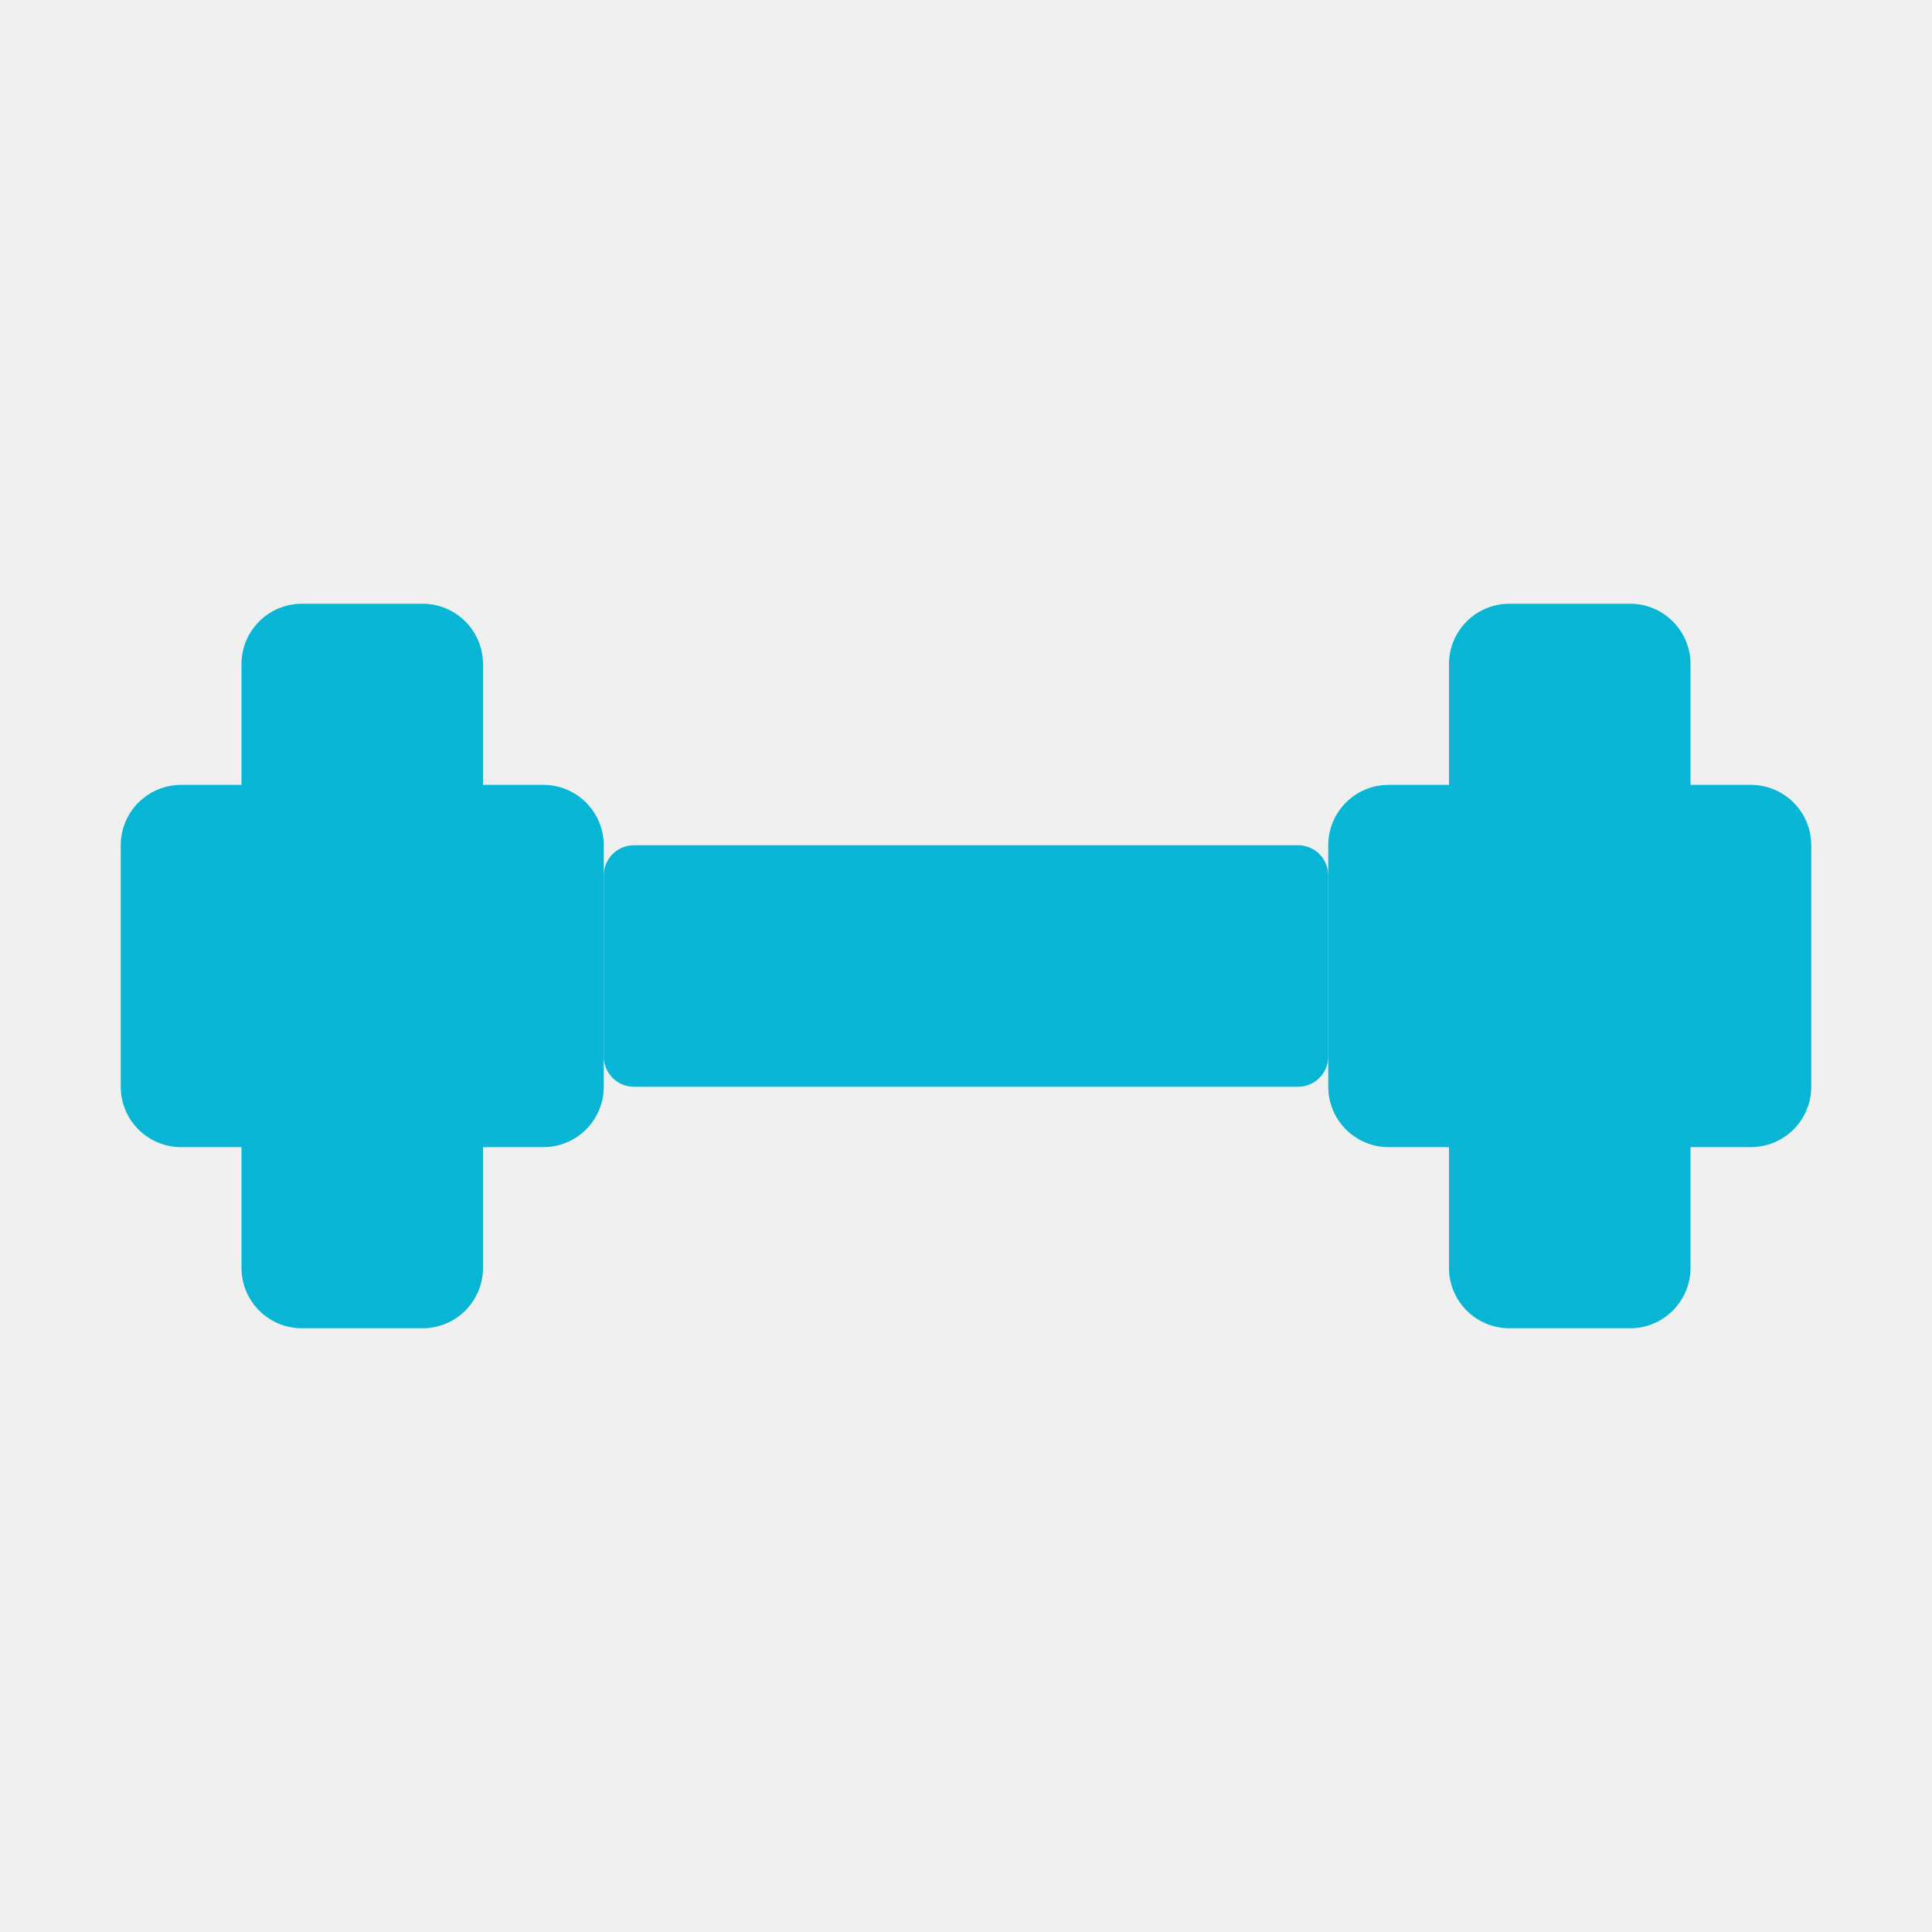
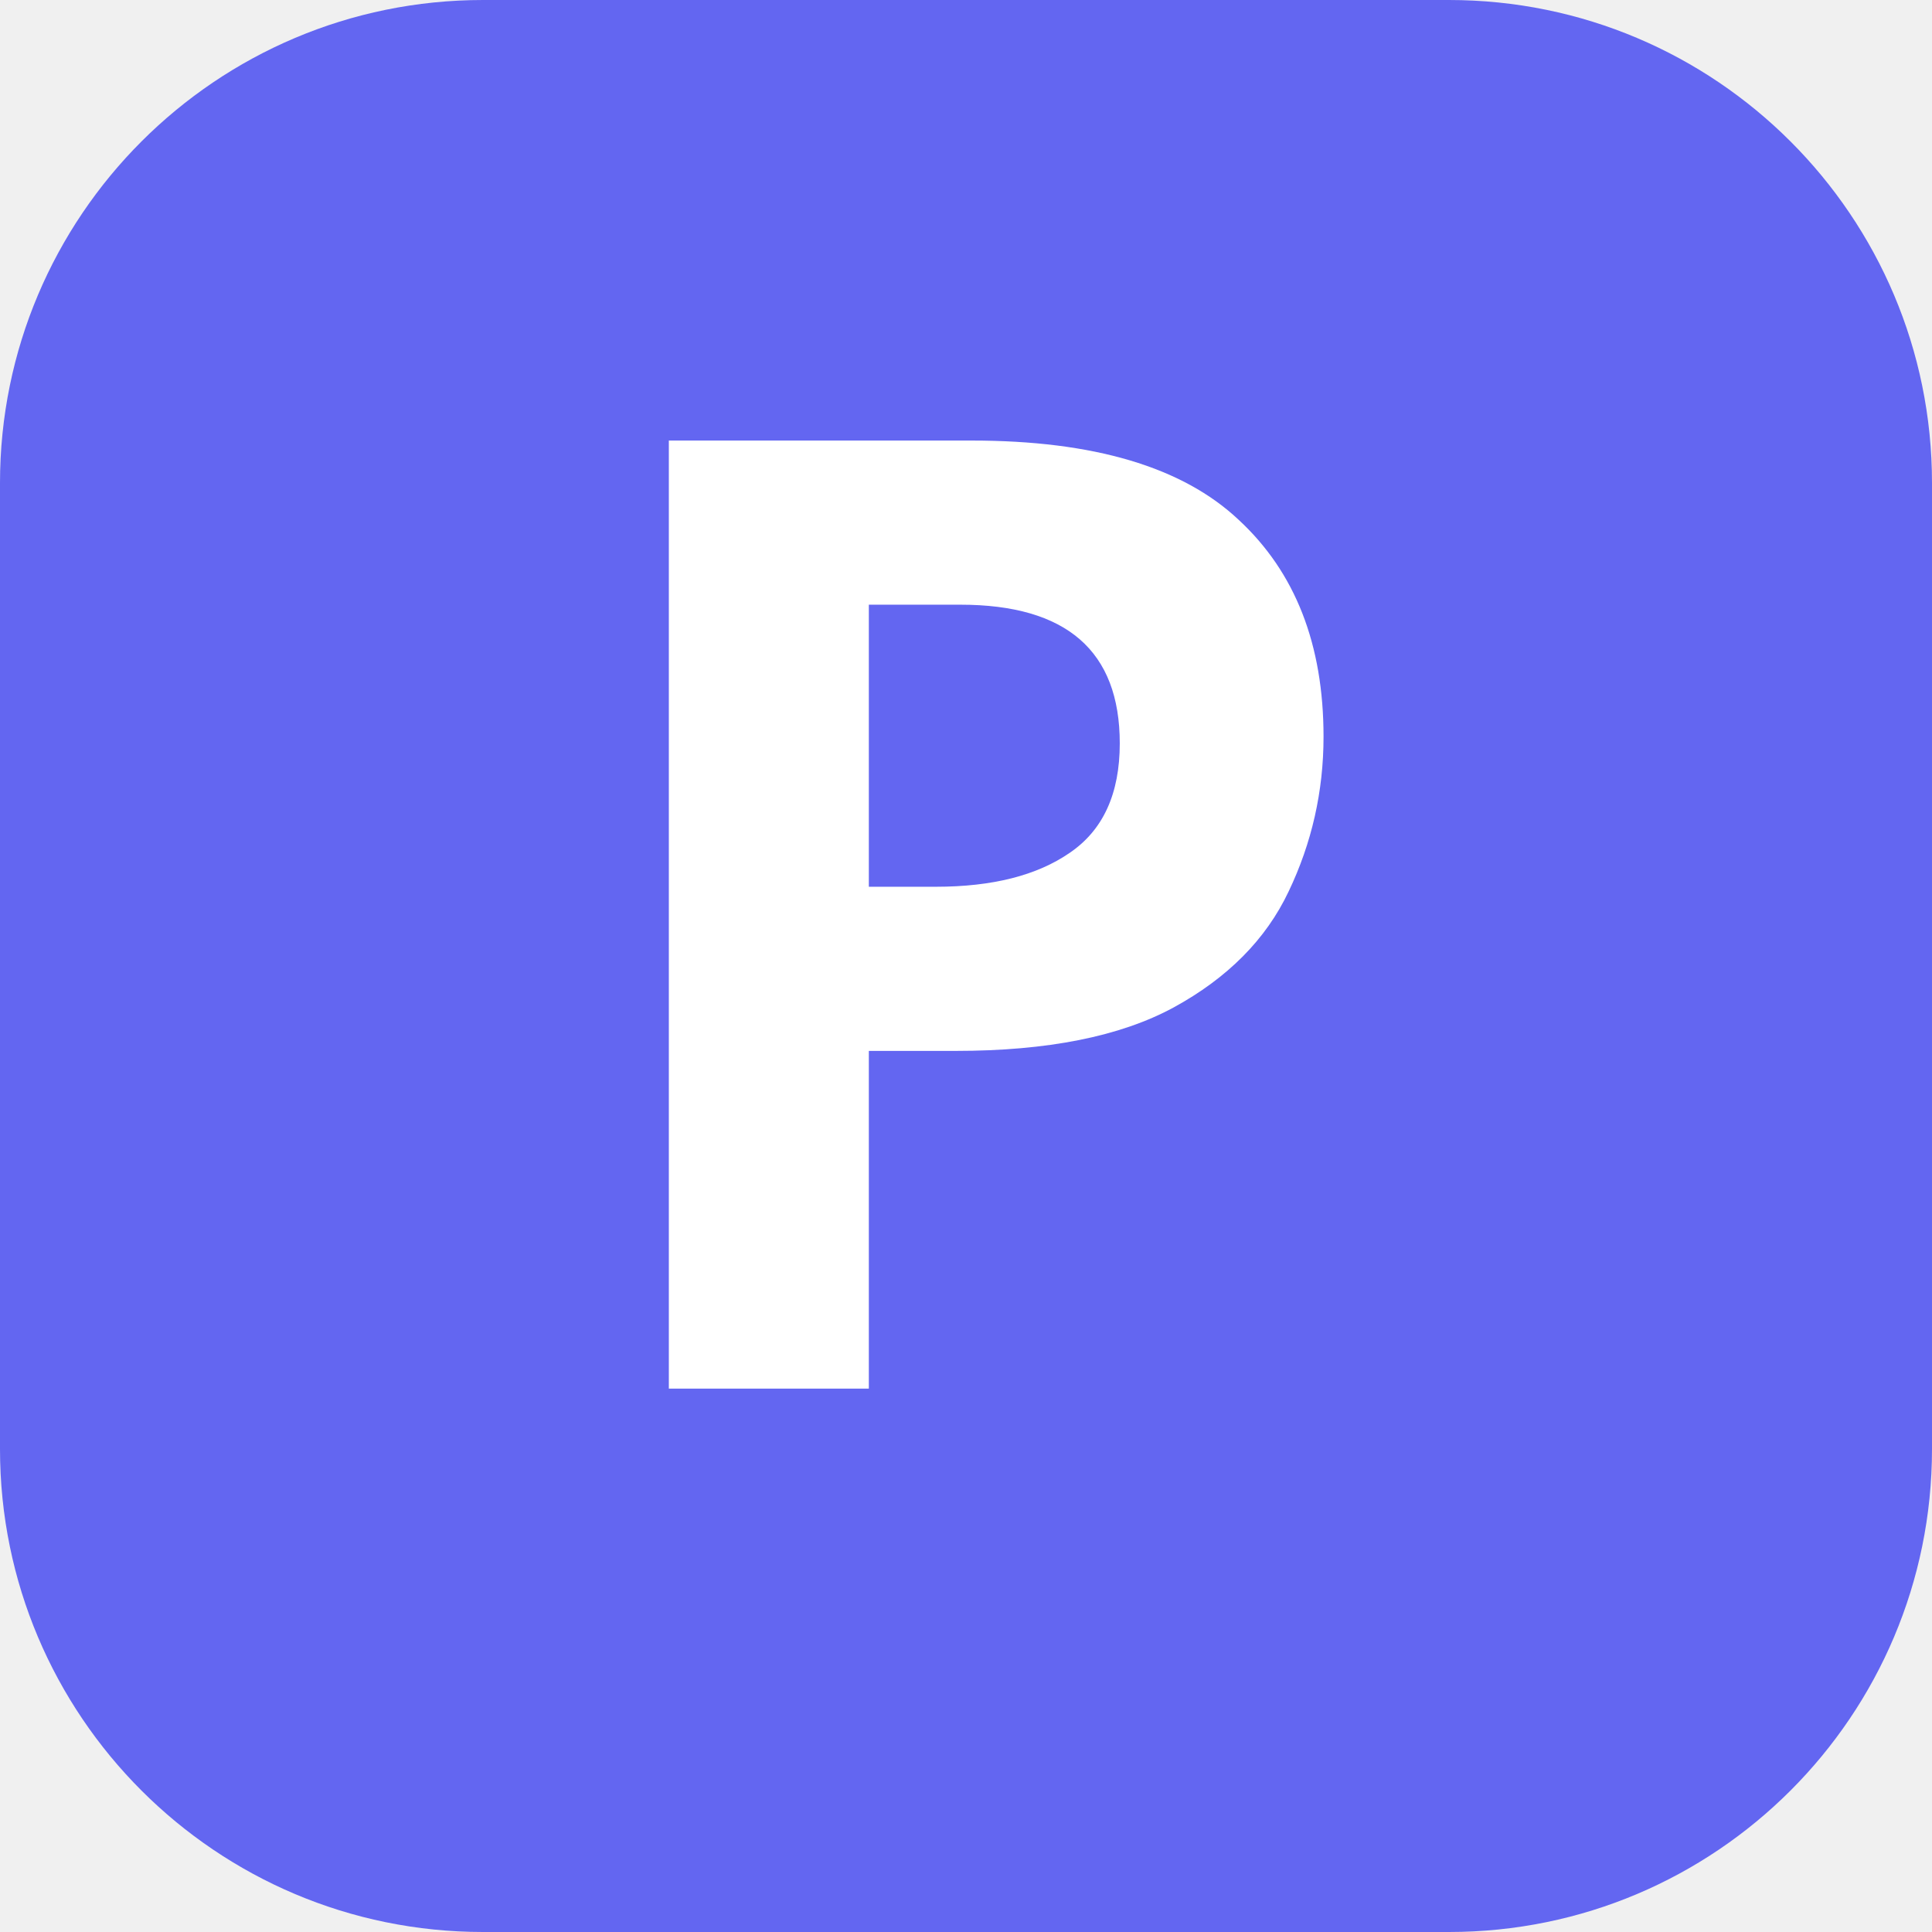
<svg xmlns="http://www.w3.org/2000/svg" viewBox="0 0 32 32">
-   <rect x="4" y="10" width="4" height="12" rx="1" fill="#06b6d4" />
-   <rect x="24" y="10" width="4" height="12" rx="1" fill="#06b6d4" />
-   <rect x="2" y="13" width="8" height="6" rx="1" fill="#06b6d4" />
-   <rect x="22" y="13" width="8" height="6" rx="1" fill="#06b6d4" />
-   <rect x="10" y="14" width="12" height="4" rx="0.5" fill="#06b6d4" />
+   <rect width="32" height="32" rx="8" fill="#6366f1" />
+   <text x="16" y="23" text-anchor="middle" font-family="system-ui, sans-serif" font-weight="700" font-size="22" fill="white">P</text>
</svg>
